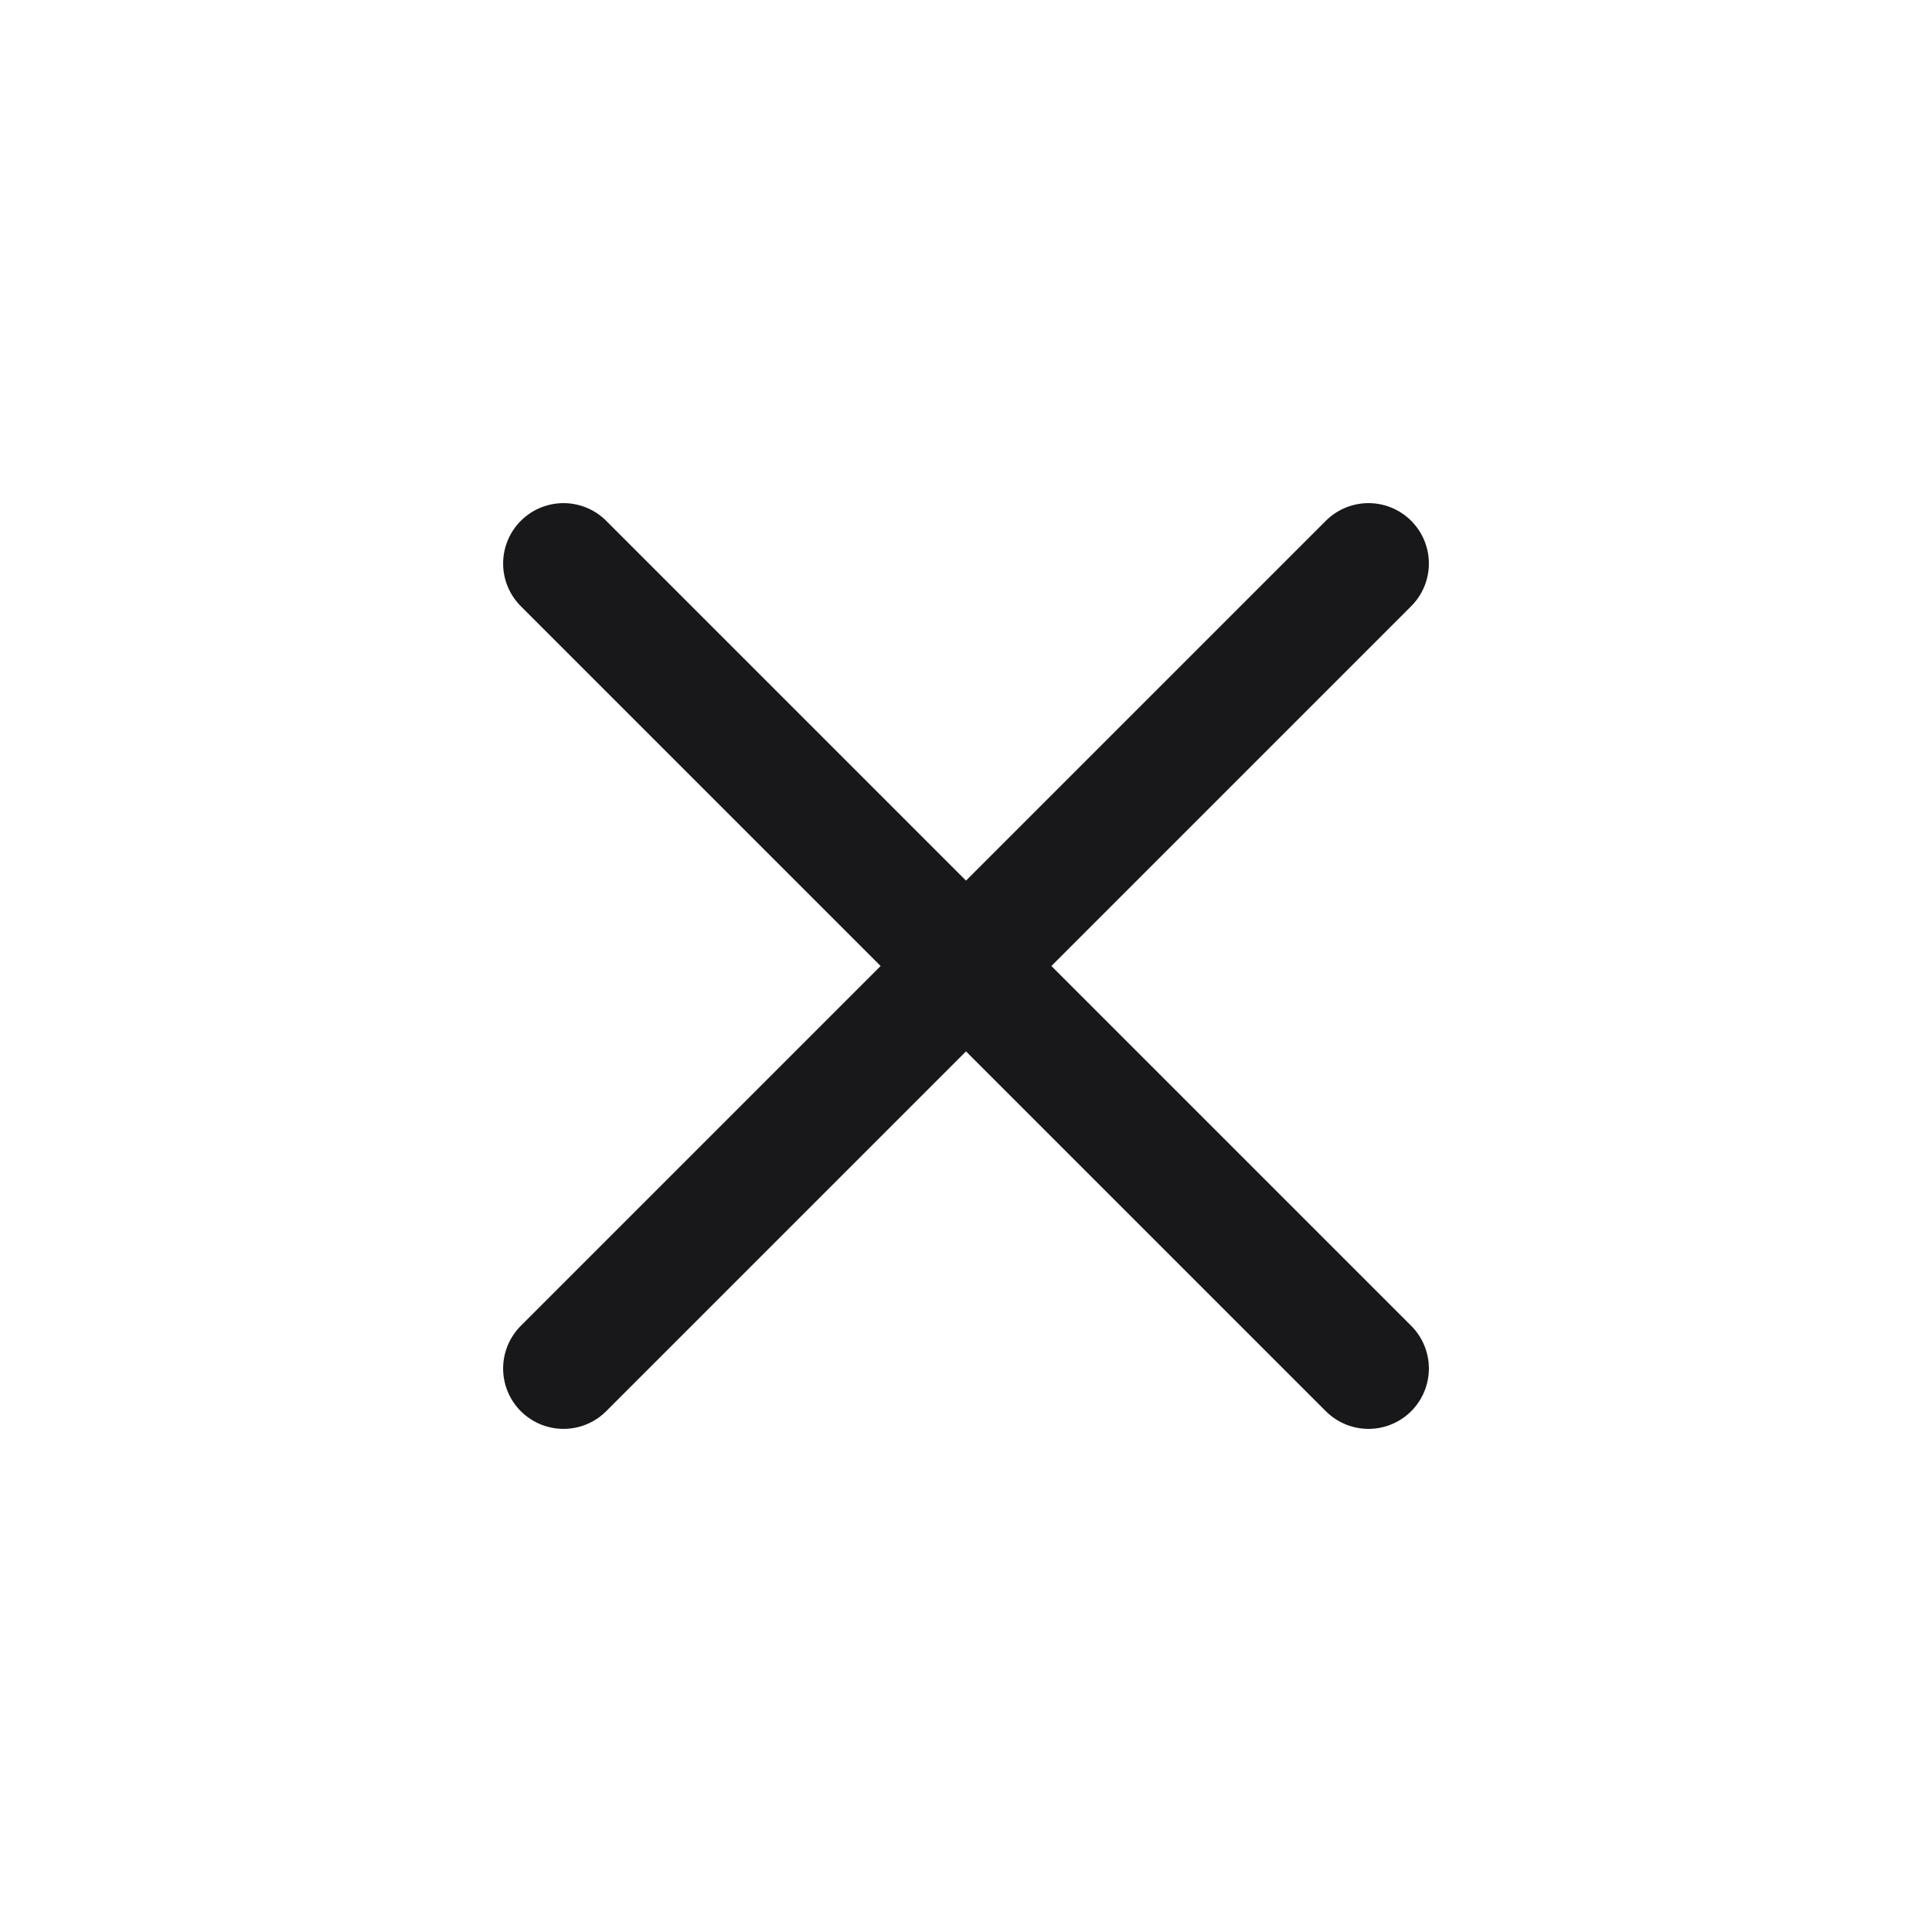
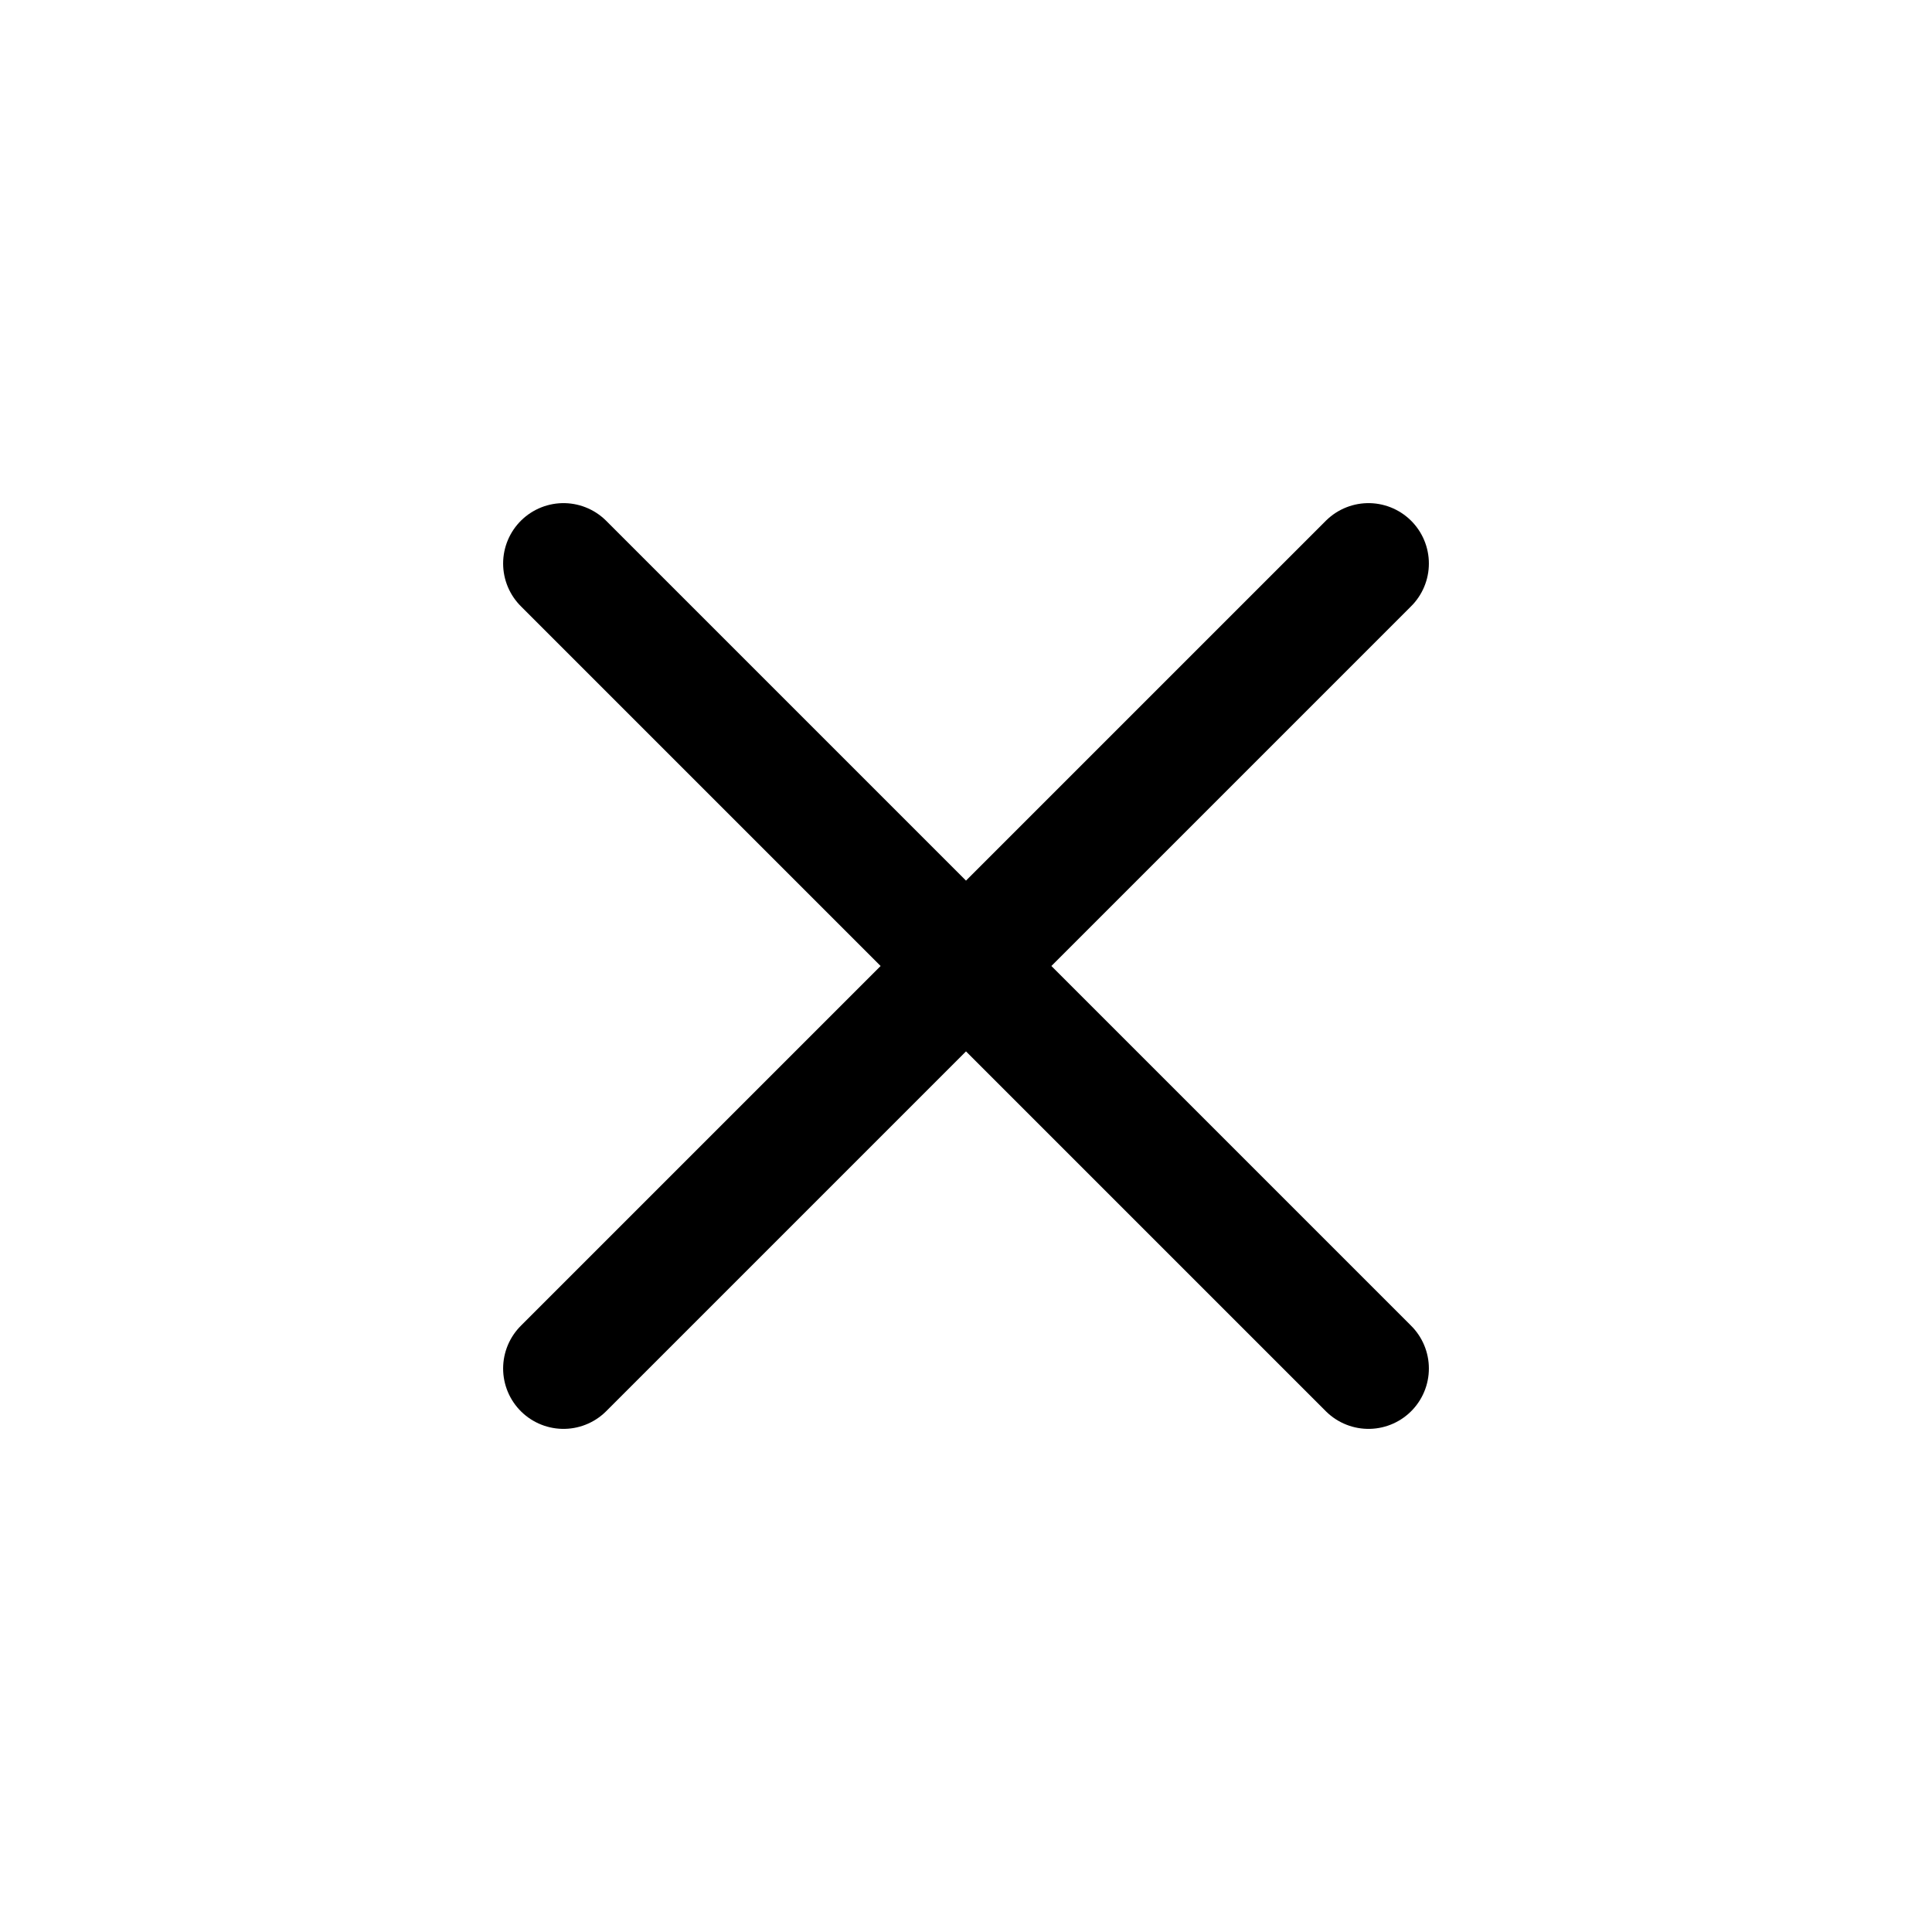
<svg xmlns="http://www.w3.org/2000/svg" width="24" height="24" viewBox="0 0 24 24" fill="none">
-   <path d="M17 7L7 17M7 7L17 17" stroke="#18181B" stroke-width="1.5" stroke-linecap="round" stroke-linejoin="round" fill="currentColor" />
+   <path d="M17 7L7 17M7 7L17 17" stroke="currentColor" stroke-width="1.5" stroke-linecap="round" stroke-linejoin="round" />
</svg>
